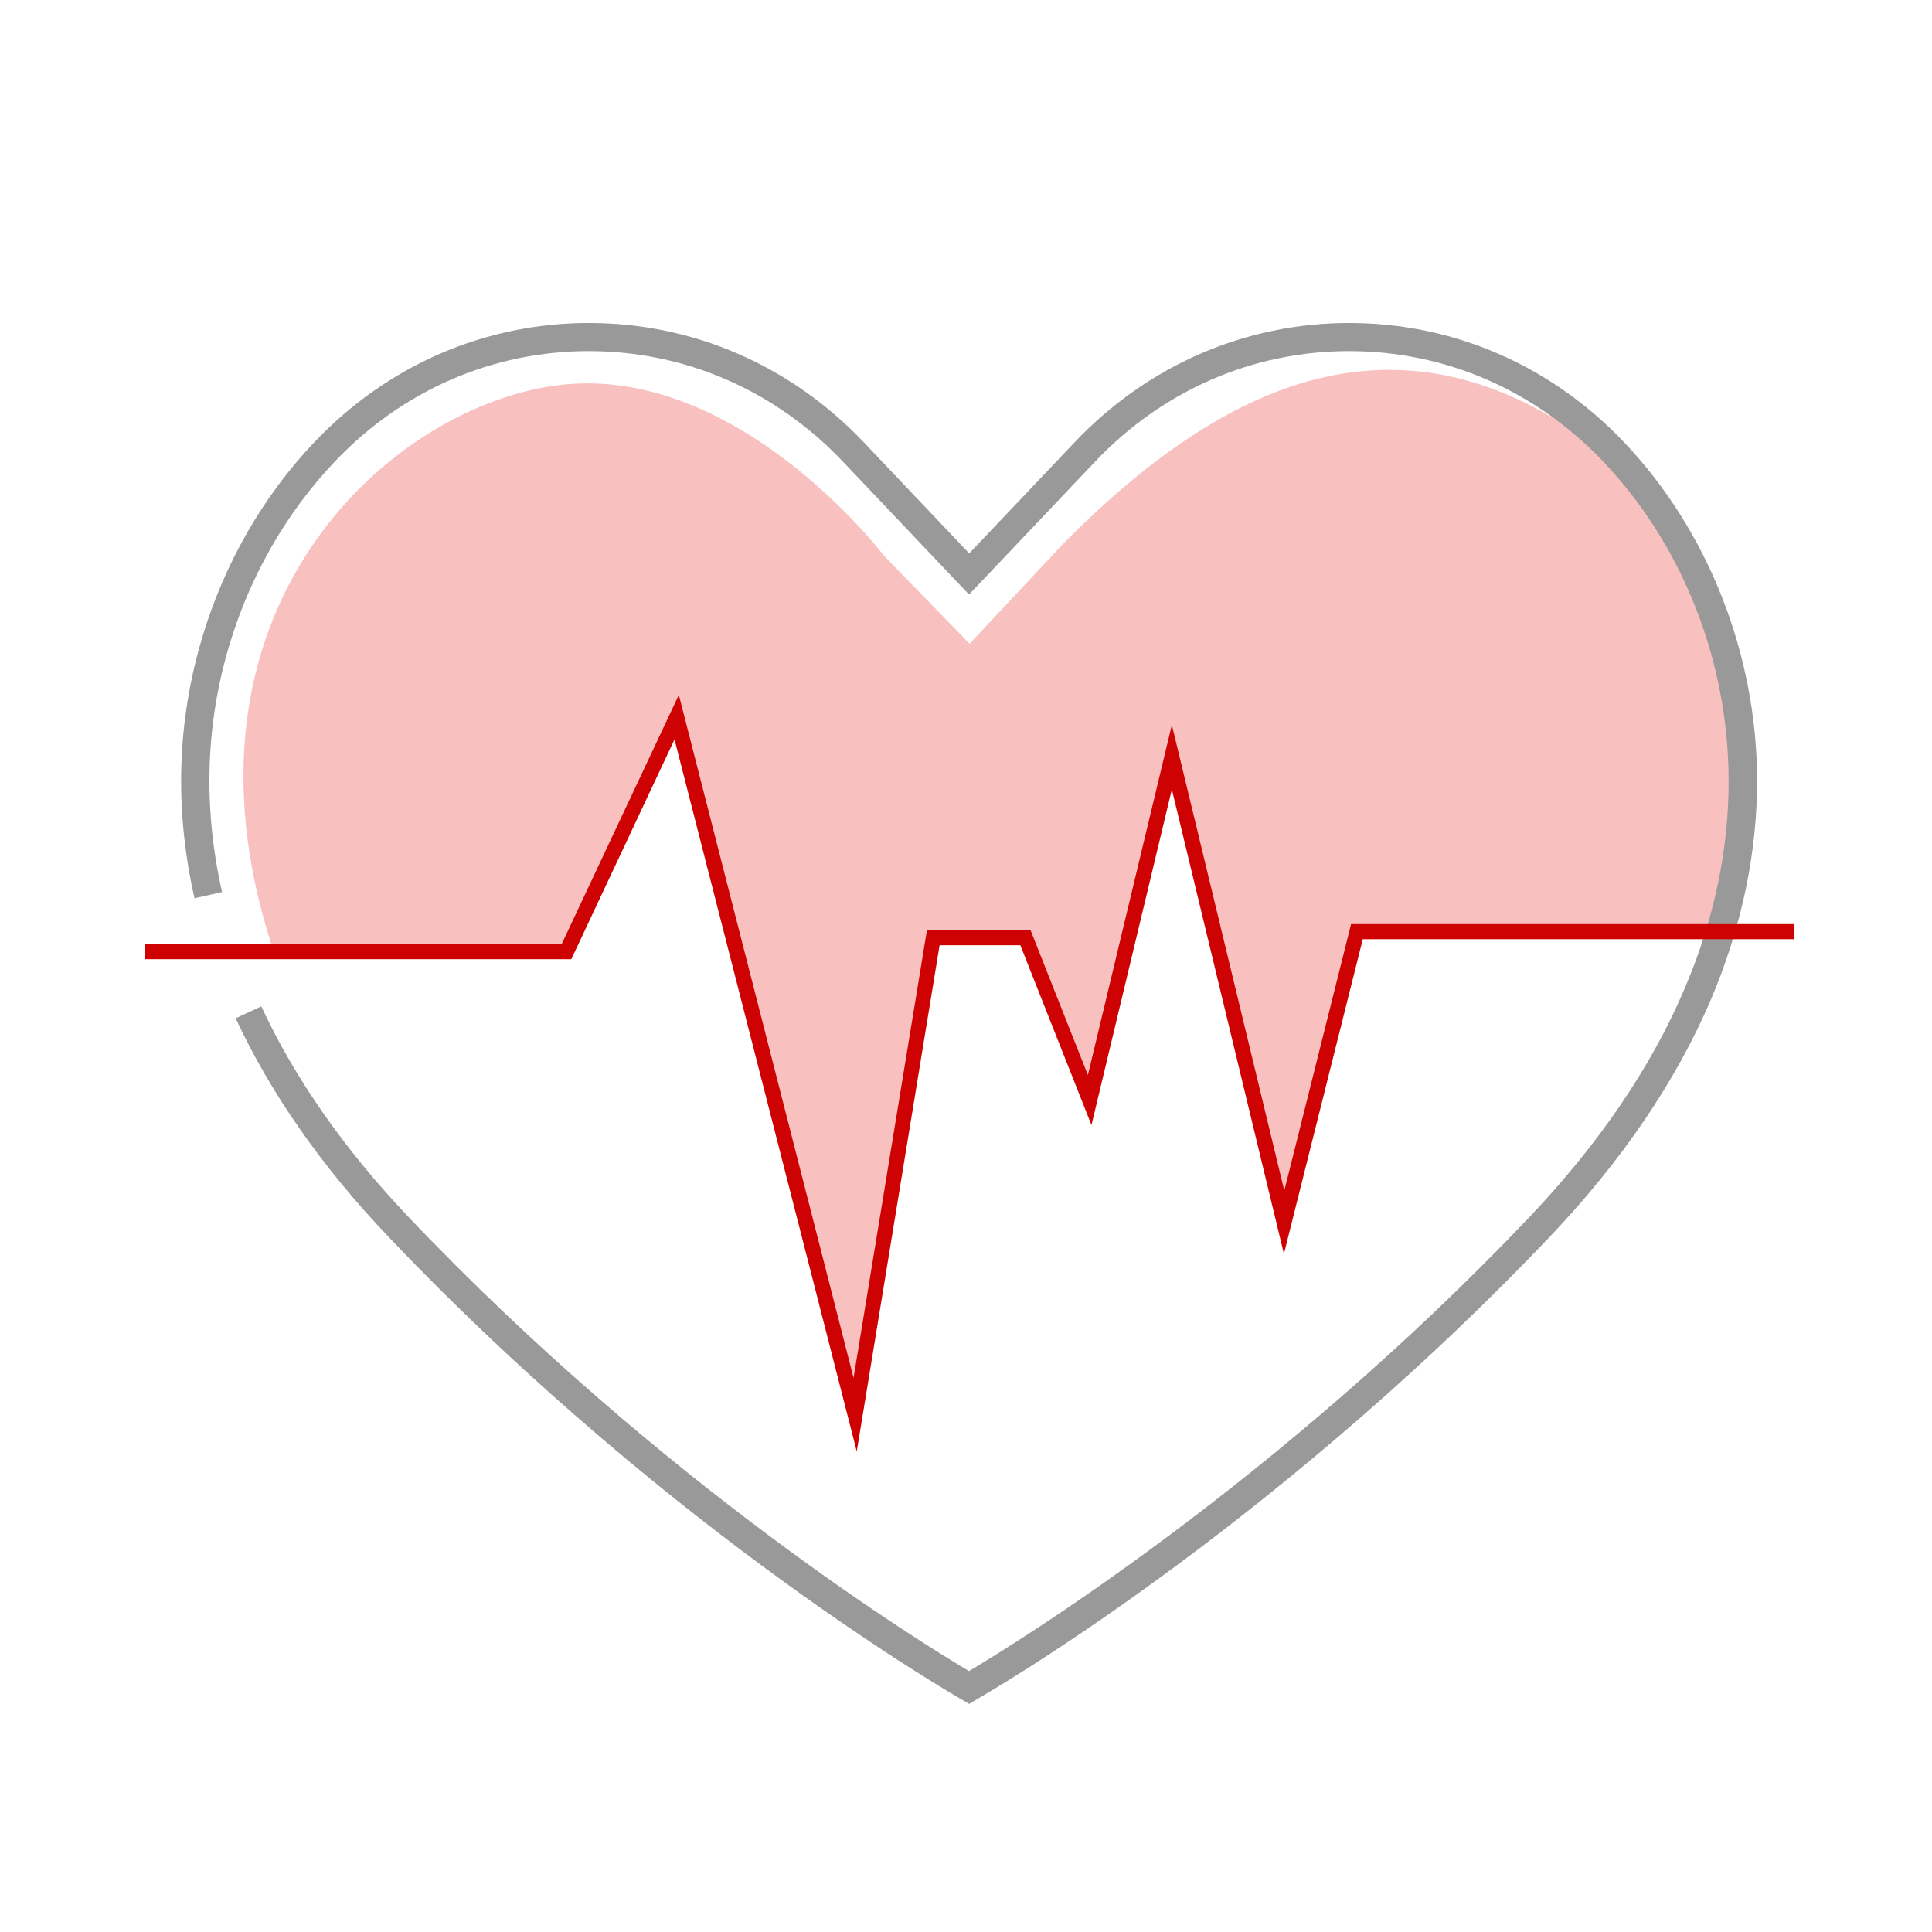
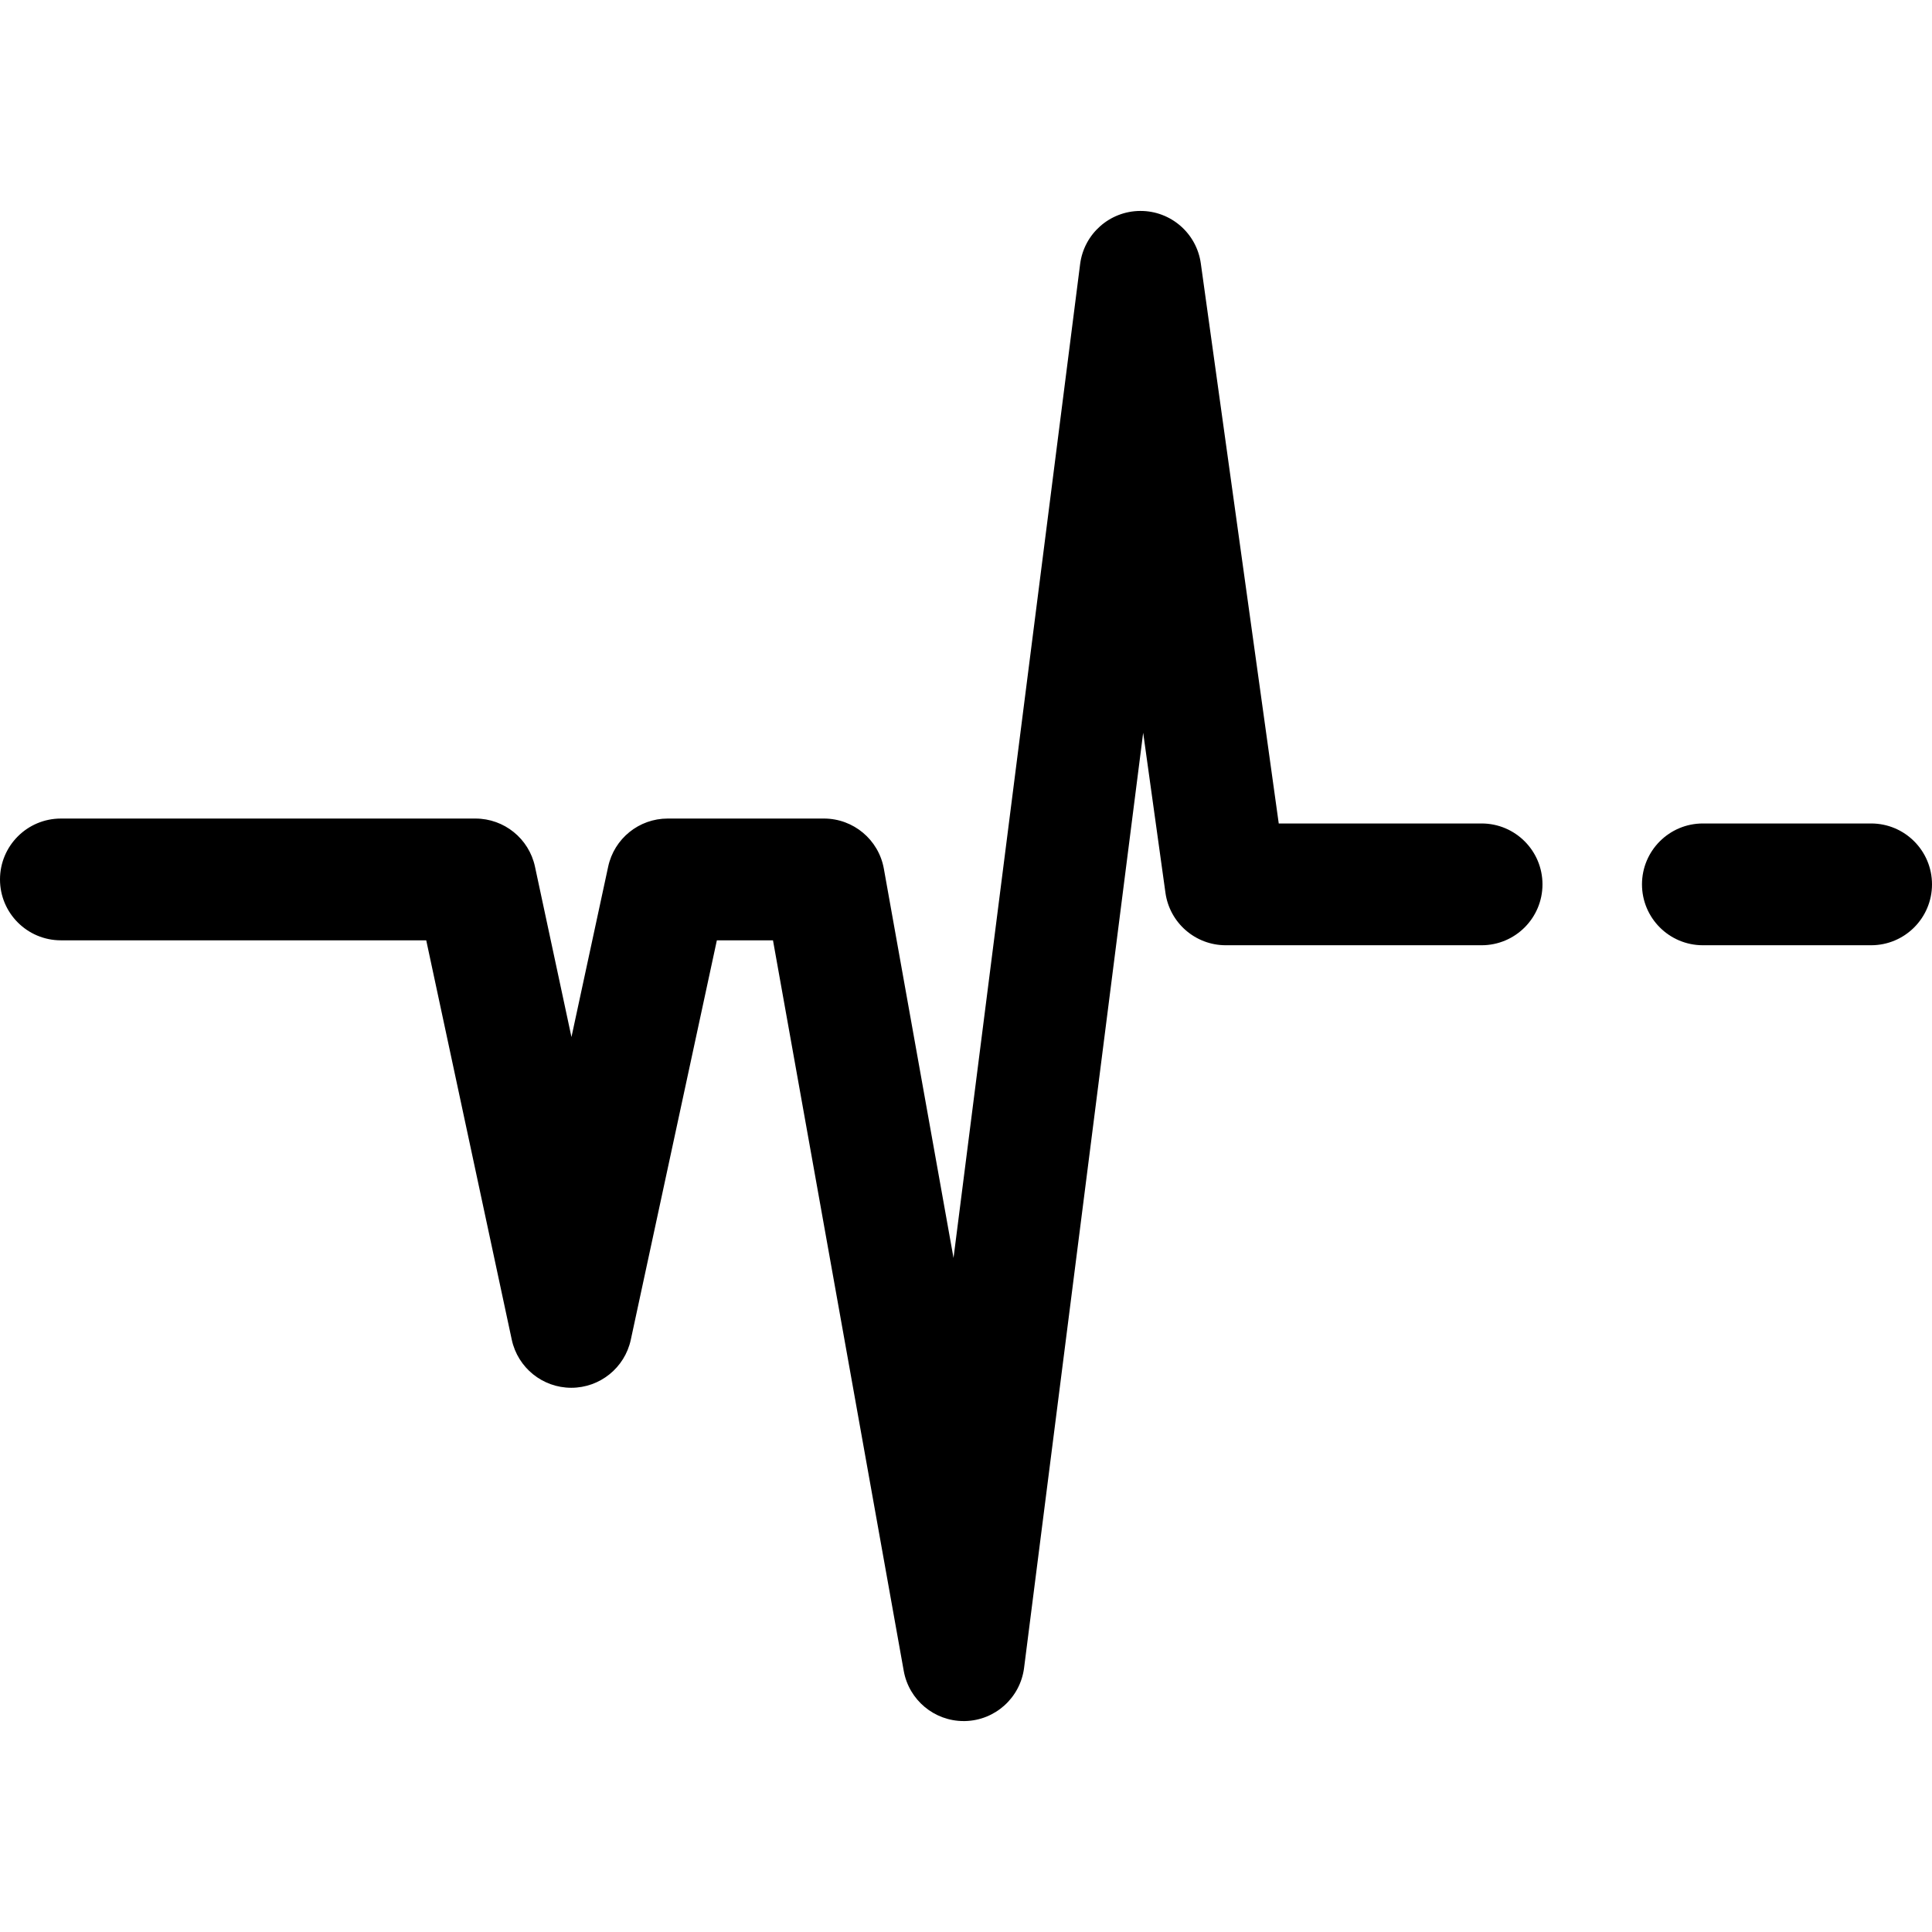
- <svg xmlns="http://www.w3.org/2000/svg" width="800px" height="800px" viewBox="0 0 1024 1024" class="icon" version="1.1">
-   <path d="M143.8 500.4h156.5l58.4-120.3 92.9 363.1L494.7 497h48.9l34 86.1 43.6-181.7 59.5 246.5 38.6-154.1h191.9s40.5-167.7-48.9-244.1c-107.7-92.1-204.5-56.6-298.3 38l-50.1 53.5-45.4-46.7S389.1 190 292.6 204.6c-89.1 13.5-205 120.5-148.8 295.8z" fill="#F9C0C0" />
-   <path d="M513.7 903.1l-4.3-2.5c-0.3-0.2-39.2-22.4-95.8-63.6-52.2-37.9-130.6-100.3-208-181.8-35.2-37-62.3-75.9-80.7-115.5l13.6-6.3c17.7 38.1 43.9 75.7 77.9 111.5 134.9 142 274.5 227.4 297.2 240.8 22.9-13.6 162.5-99 297.2-240.8 36.7-38.7 64.3-79.2 81.9-120.5 15.8-36.8 23.7-74.3 23.5-111.3-0.2-62.8-24.4-124.2-66.4-168.4-35.9-37.8-83.7-58.6-134.7-58.6s-98.9 20.8-134.7 58.6l-66.8 70.4-66.8-70.4c-35.9-37.8-83.7-58.6-134.7-58.6s-98.9 20.8-134.7 58.6c-25.5 26.8-44.8 60.4-55.8 97.1-12.7 42.3-14 86.3-3.9 131l-14.6 3.3c-10.7-47.2-9.3-93.8 4.2-138.6 11.7-39 32.2-74.6 59.3-103.1 38.7-40.8 90.4-63.2 145.6-63.2s106.9 22.5 145.6 63.2l55.9 58.9 55.9-58.9c38.7-40.8 90.4-63.2 145.6-63.2s106.9 22.5 145.6 63.2c44.5 46.9 70.2 112 70.5 178.6 0.1 39.1-8.2 78.6-24.7 117.3-18.4 42.9-46.9 84.9-84.9 124.9-77.4 81.5-155.9 143.9-208 181.8-56.6 41.2-95.5 63.4-95.9 63.6l-4.1 2.5z" fill="#999999" />
-   <path d="M454.1 769.3l-96.6-377.4-54.7 116.5H76.6v-8h221.1l62.1-132.1 92.6 362L491.3 493h54.9l30.4 76.8 44.5-185.6 59.6 246.9 35.4-141.3h235v8H722.3l-41.8 166.8-59.4-246.2-42.6 177.9-37.7-95.3H498z" fill="#CE0202" />
+ <svg xmlns="http://www.w3.org/2000/svg" fill="#000000" height="800px" width="800px" version="1.1" id="Capa_1" viewBox="0 0 612 612" xml:space="preserve">
+   <g>
+     <g>
+       <g>
+         <path d="M592.715,299.426h-53.297c-10.651,0-19.285-8.635-19.285-19.287c0-10.651,8.634-19.287,19.285-19.287h53.297     c10.651,0,19.285,8.635,19.285,19.287C612,290.791,603.366,299.426,592.715,299.426z" />
+       </g>
+       <g>
+         <path d="M305.258,545.183c-9.313,0-17.328-6.675-18.978-15.887l-41.422-231.429h-17.777L199.82,424.383     c-1.914,8.883-9.769,15.224-18.853,15.224c-0.007,0-0.009,0-0.012,0c-9.092-0.005-16.943-6.357-18.846-15.246l-27.09-126.494     H19.285C8.634,297.866,0,289.233,0,278.58c0-10.651,8.634-19.287,19.285-19.287h131.325c9.095,0,16.953,6.355,18.858,15.248     l11.555,53.957l11.631-53.983c1.914-8.881,9.767-15.224,18.853-15.224h49.488c9.34,0,17.338,6.694,18.983,15.889l22.07,123.305     l40.101-314.819c1.22-9.589,9.354-16.792,19.021-16.848c9.675-0.055,17.883,7.053,19.213,16.627l24.685,177.407h64.259     c10.651,0,19.285,8.635,19.285,19.287c0,10.651-8.634,19.287-19.285,19.287h-81.048c-9.624,0-17.775-7.095-19.102-16.628     l-7.053-50.688l-37.727,296.227c-1.206,9.447-9.124,16.602-18.646,16.843C305.586,545.181,305.42,545.183,305.258,545.183z" />
+       </g>
+     </g>
+   </g>
</svg>
